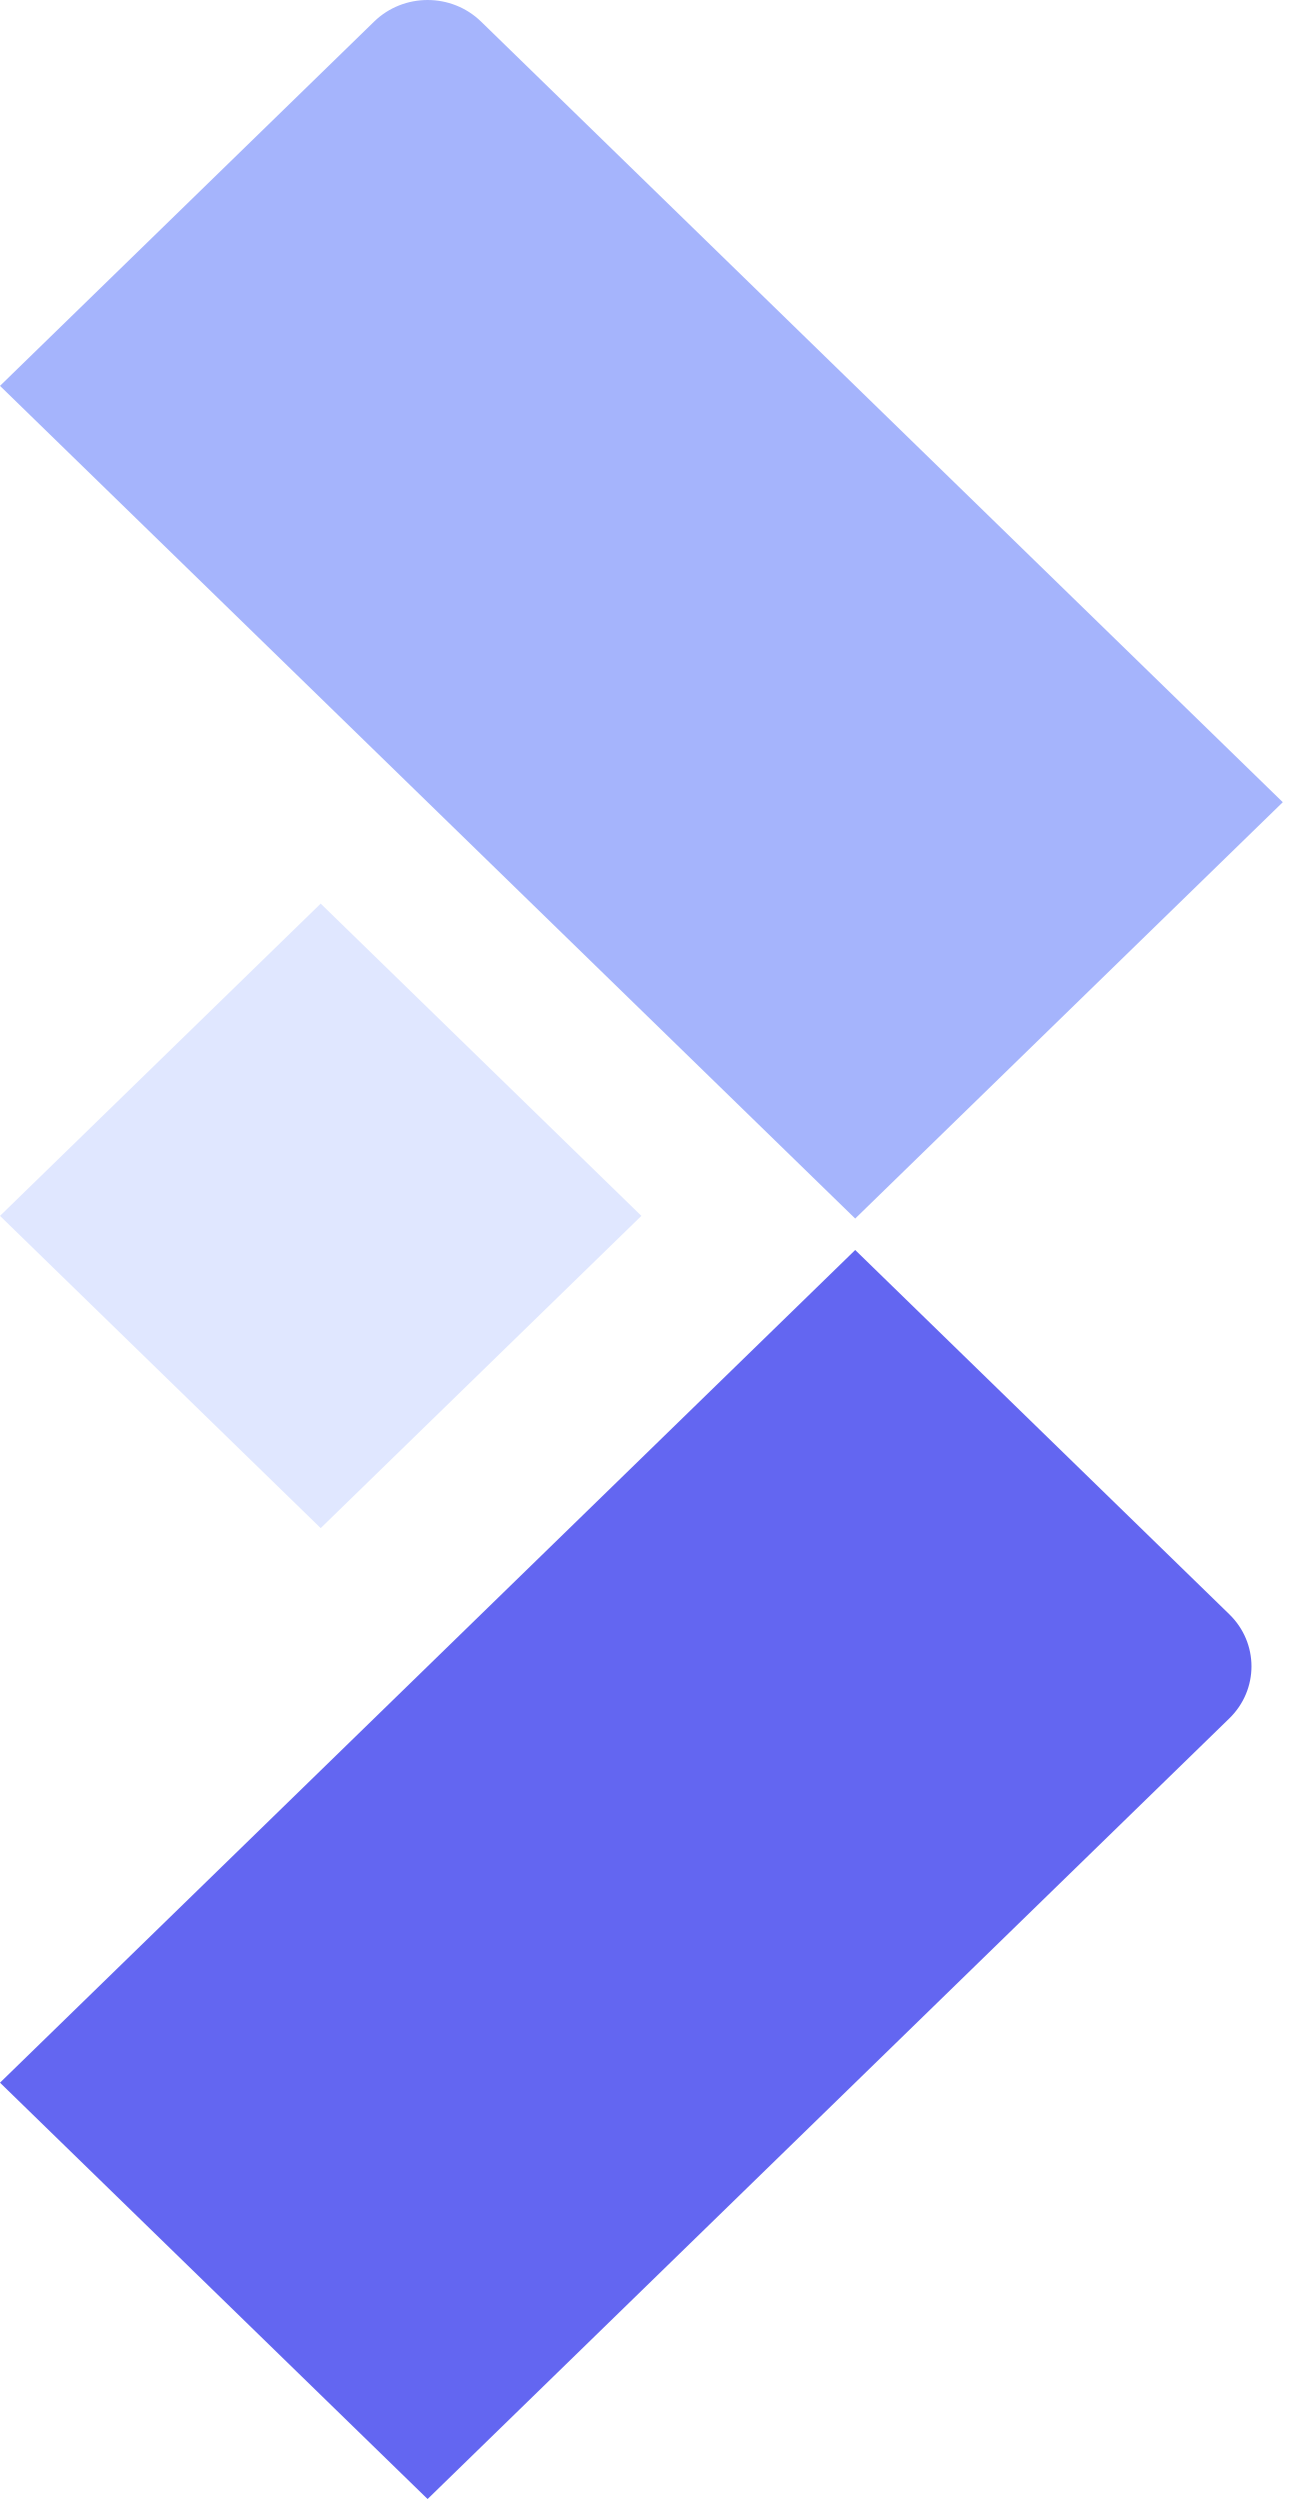
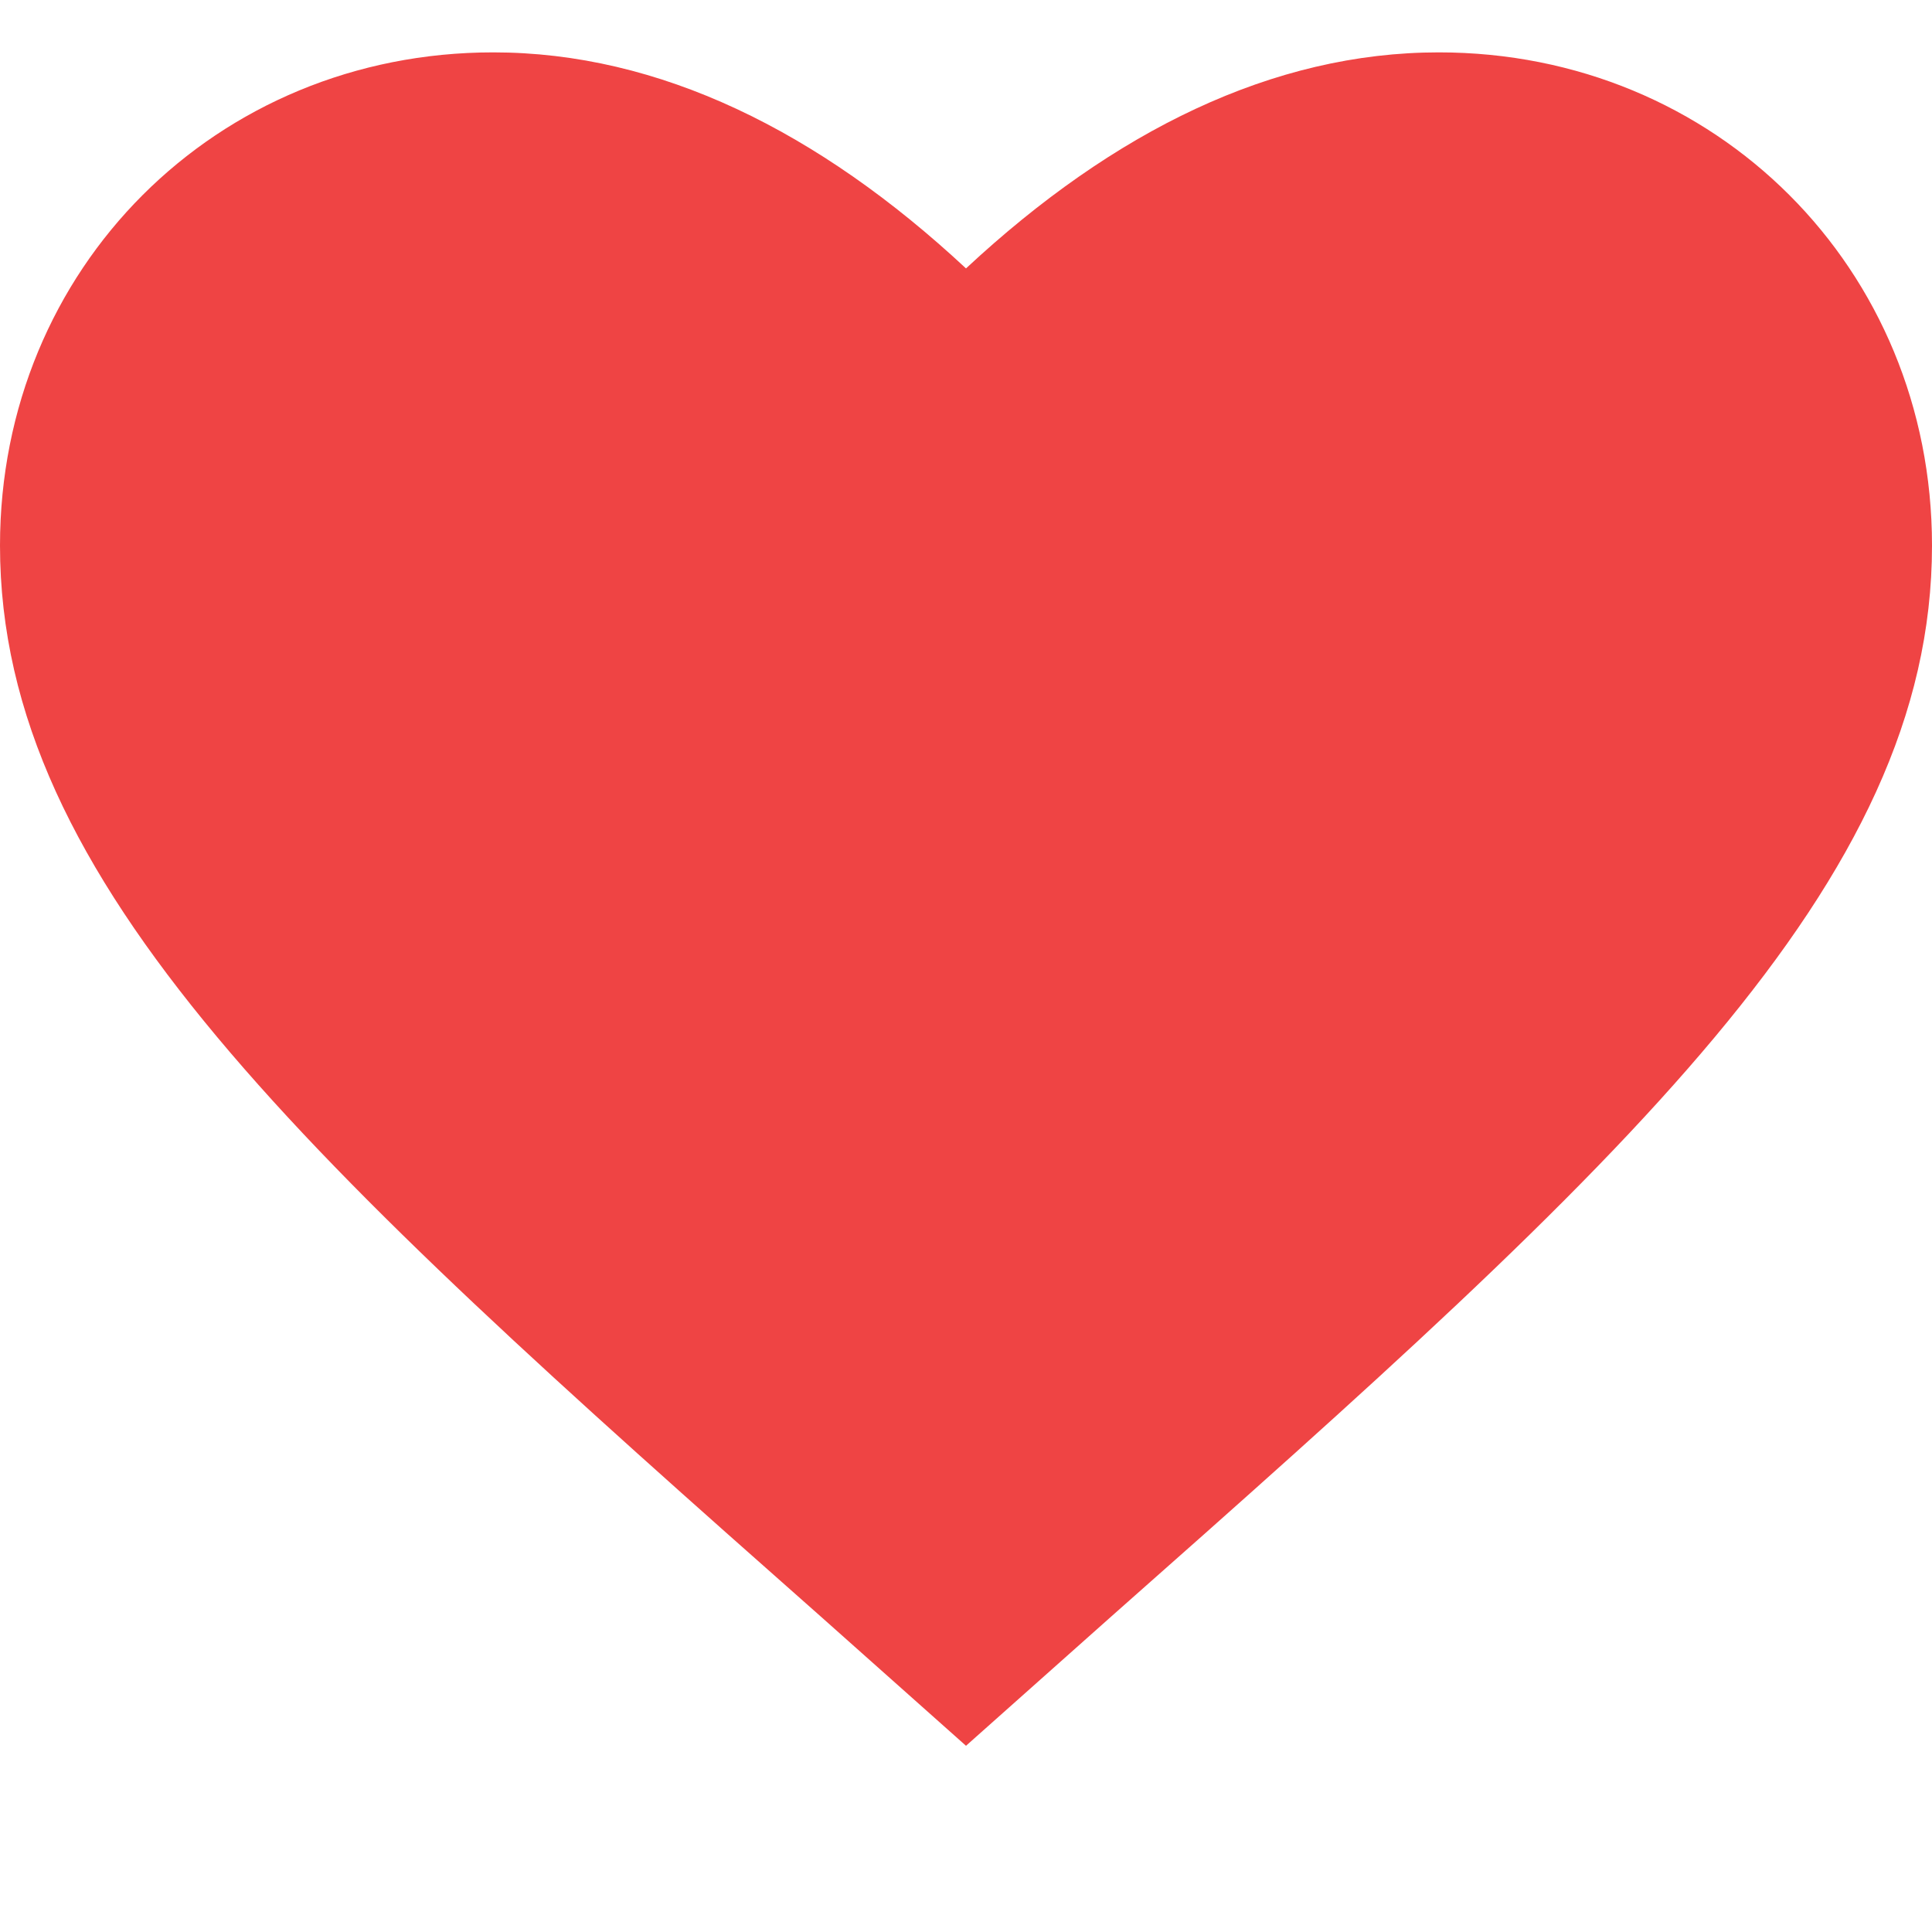
- <svg xmlns="http://www.w3.org/2000/svg" width="86" height="166" viewBox="0 0 86 166" fill="none">
-   <path d="M56.785 80.912L0 25.621L24.843 1.432C26.804 -0.477 29.981 -0.477 31.941 1.432L85.177 53.266L56.785 80.912Z" fill="#A5B4FC" />
-   <path d="M-1.30805e-05 80.734L21.294 101.467L42.588 80.734L21.294 60L-1.30805e-05 80.734Z" fill="#E0E7FF" />
-   <path d="M56.785 83L81.628 107.19C83.588 109.098 83.588 112.192 81.628 114.101L28.392 165.936L0 138.29L56.785 83Z" fill="#6366F1" />
+ <svg xmlns="http://www.w3.org/2000/svg" width="166" height="166" viewBox="0 0 166 166" fill="none">
+   <path d="M83 150L70.5 138.875C26.25 99.75 0 75.938 0 46.875C0 23.062 18.562 4.5 42.375 4.5C56.625 4.5 70.312 11.25 83 23.062C95.688 11.25 109.375 4.5 123.625 4.5C147.438 4.5 166 23.062 166 46.875C166 75.938 139.75 99.75 95.5 138.875L83 150Z" fill="#EF4444" />
</svg>
